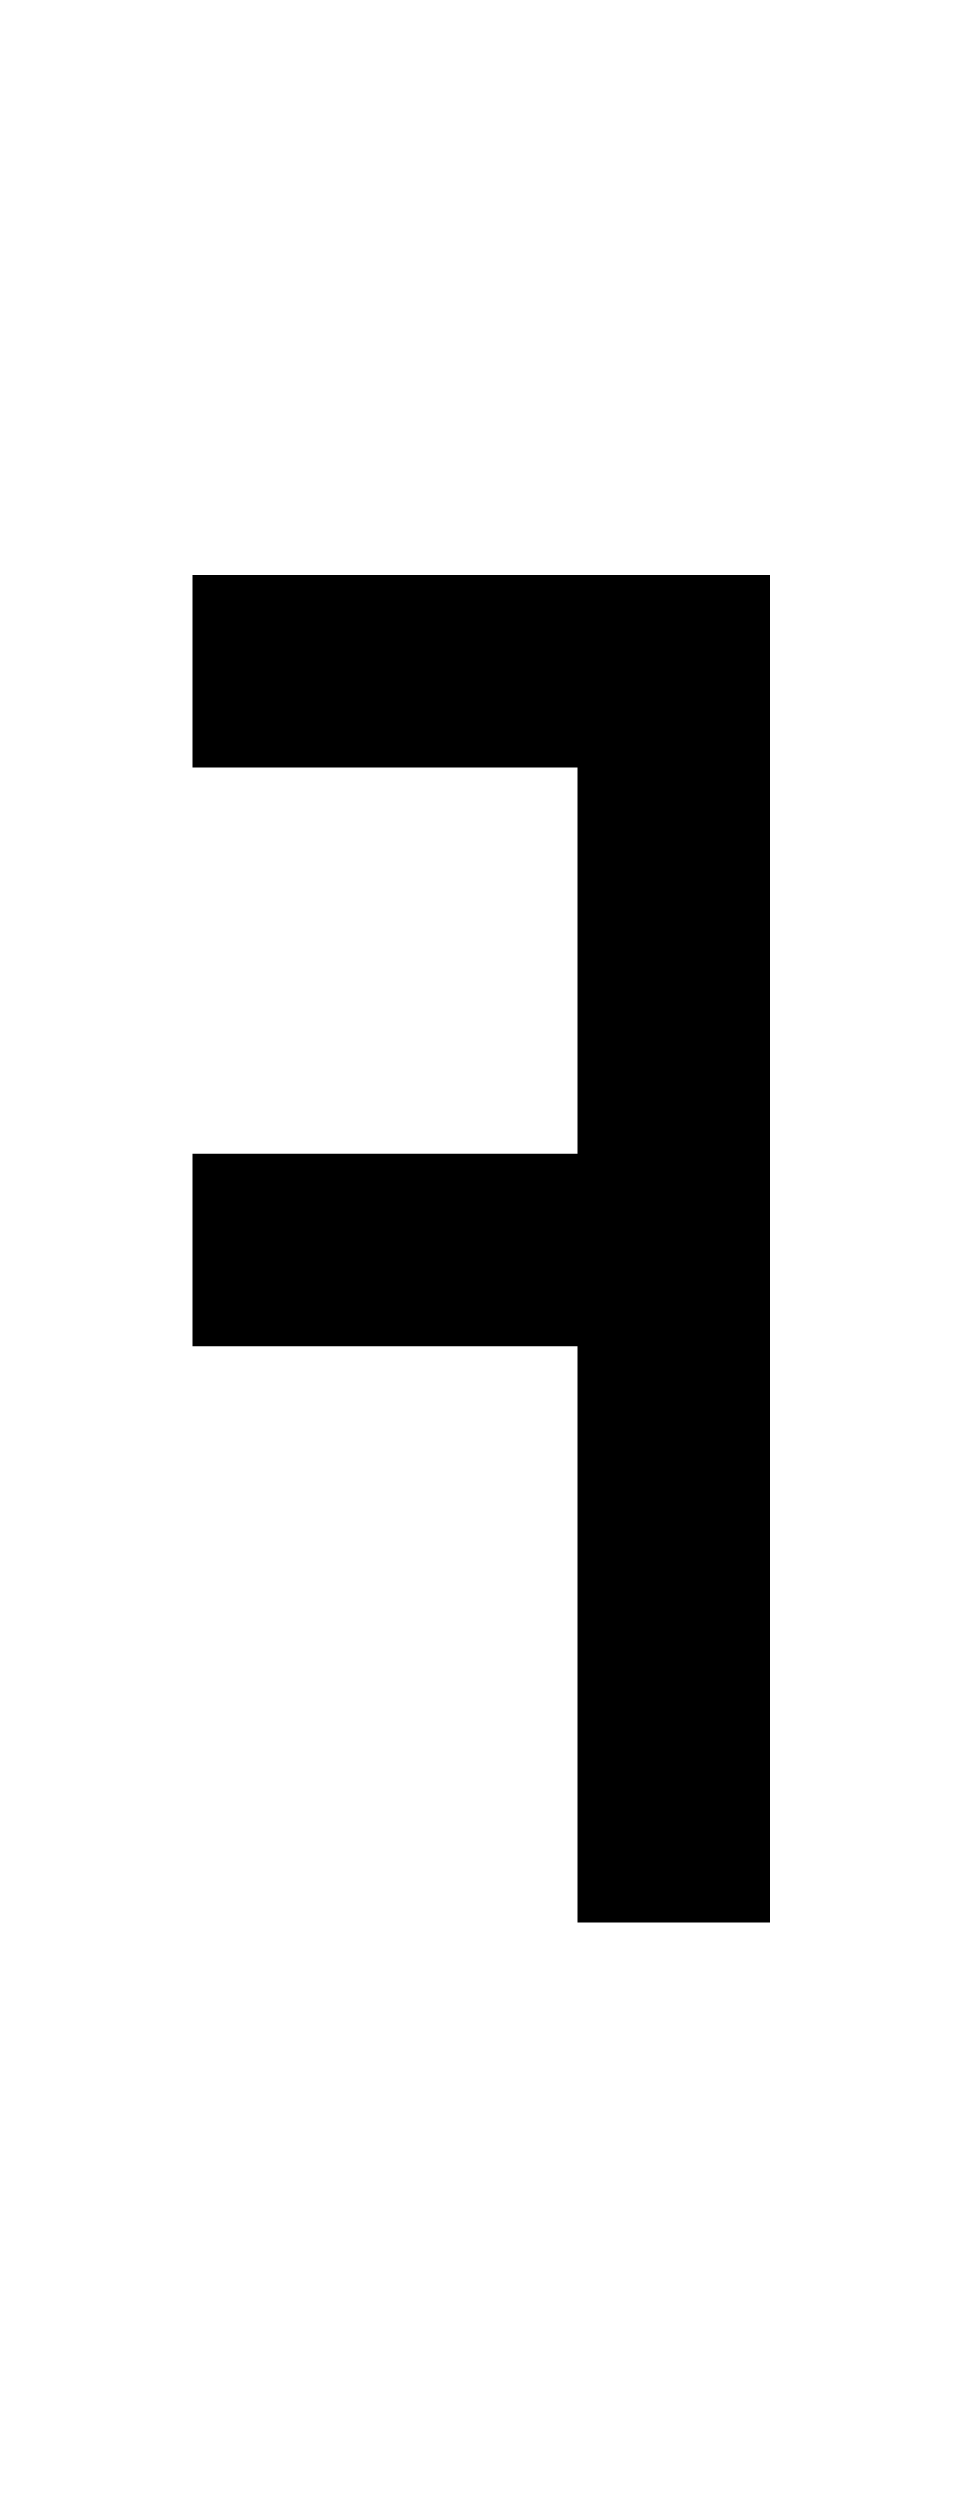
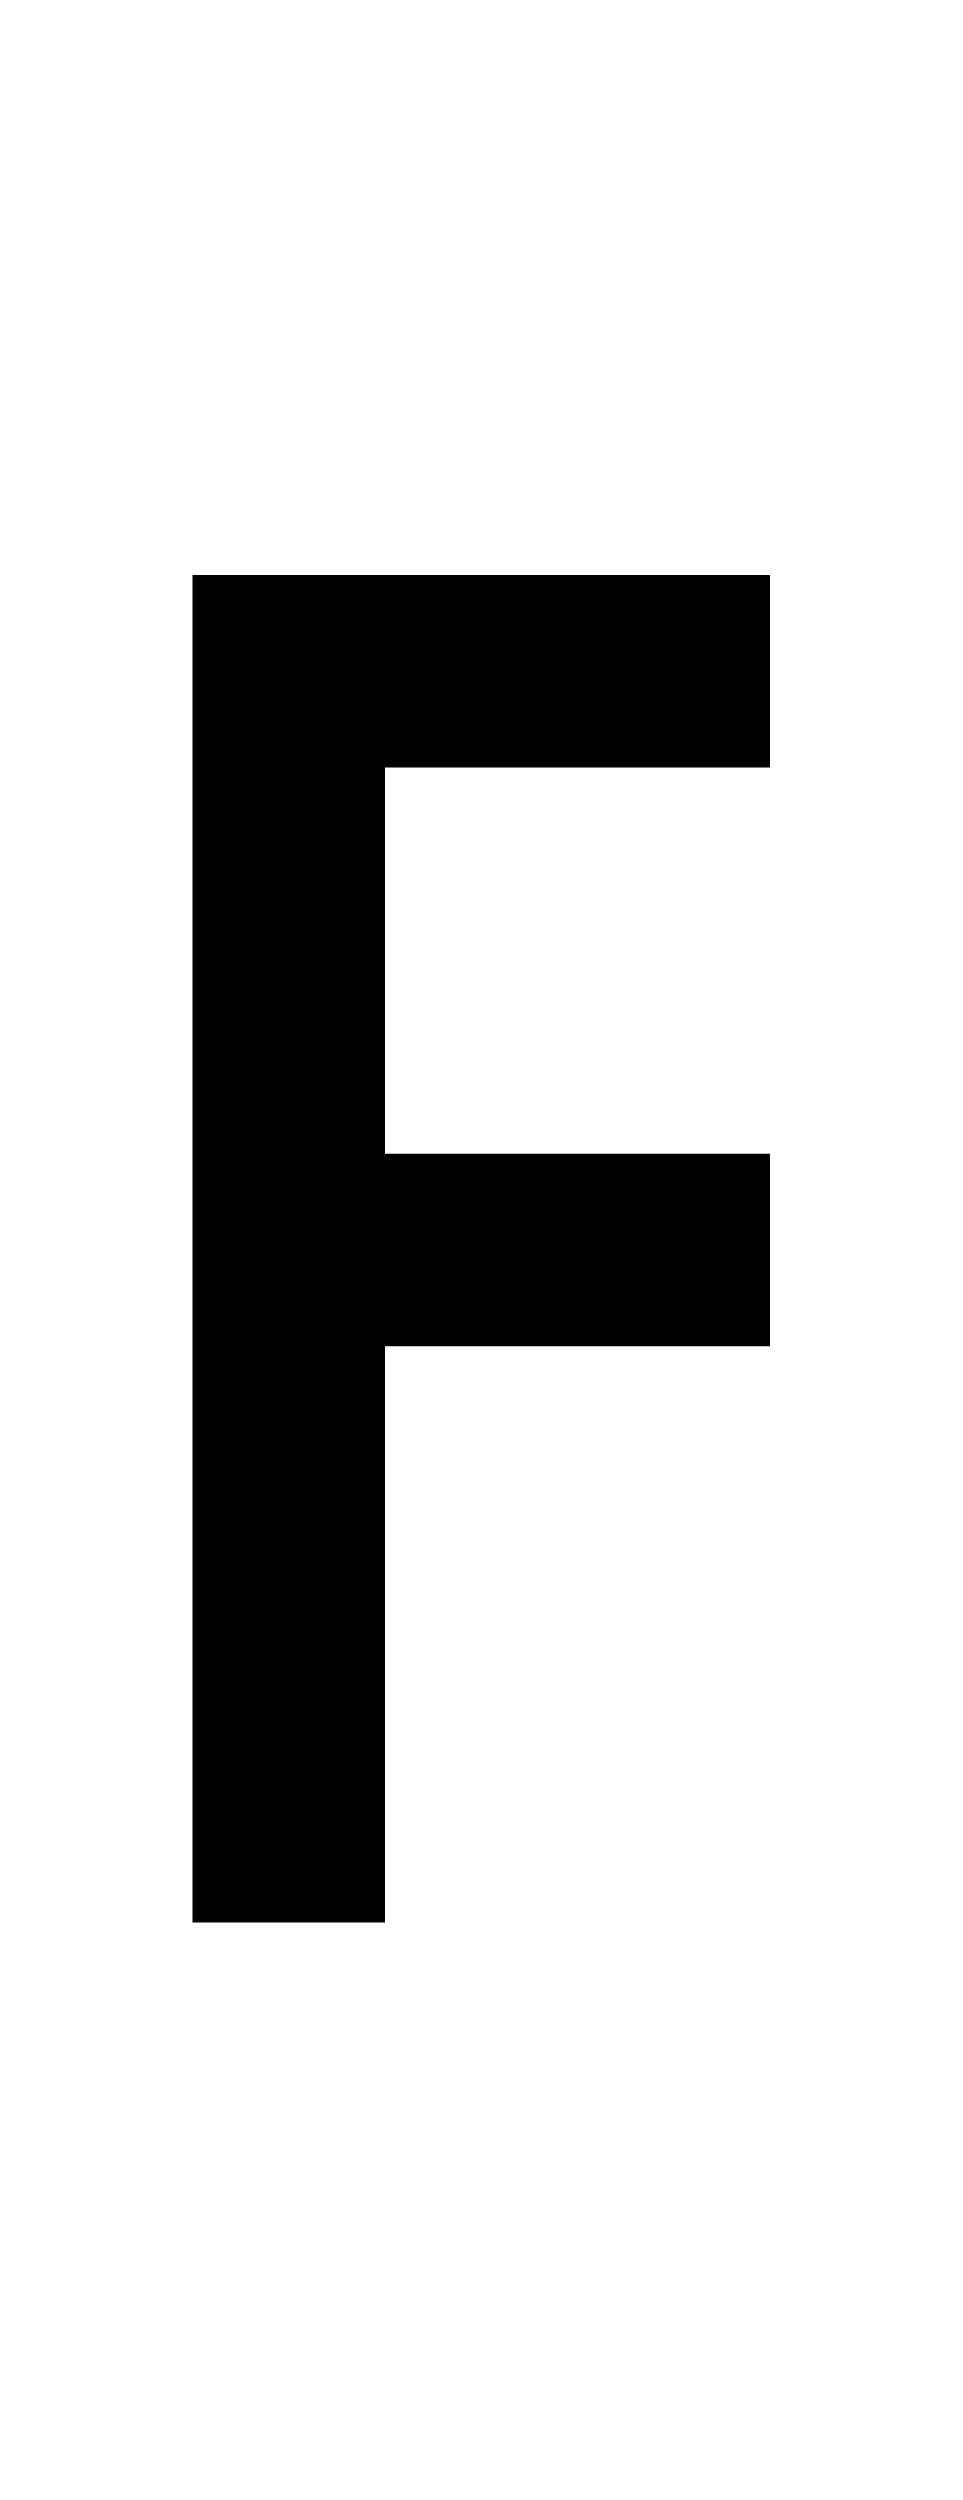
<svg xmlns="http://www.w3.org/2000/svg" version="1.1" id="图层_1" x="0px" y="0px" viewBox="0 0 385 1000" style="enable-background:new 0 0 385 1000;" xml:space="preserve">
-   <polygon points="77,230 77,307 231,307 231,461.5 77,461.5 77,538.5 231,538.5 231,769 308,769 308,538.5 308,461.5 308,230 " />
+   <polygon points="308,230 308,307 154,307 154,461.5 308,461.5 308,538.5 154,538.5 154,769 77,769 77,538.5 77,461.5 77,230 " />
</svg>
